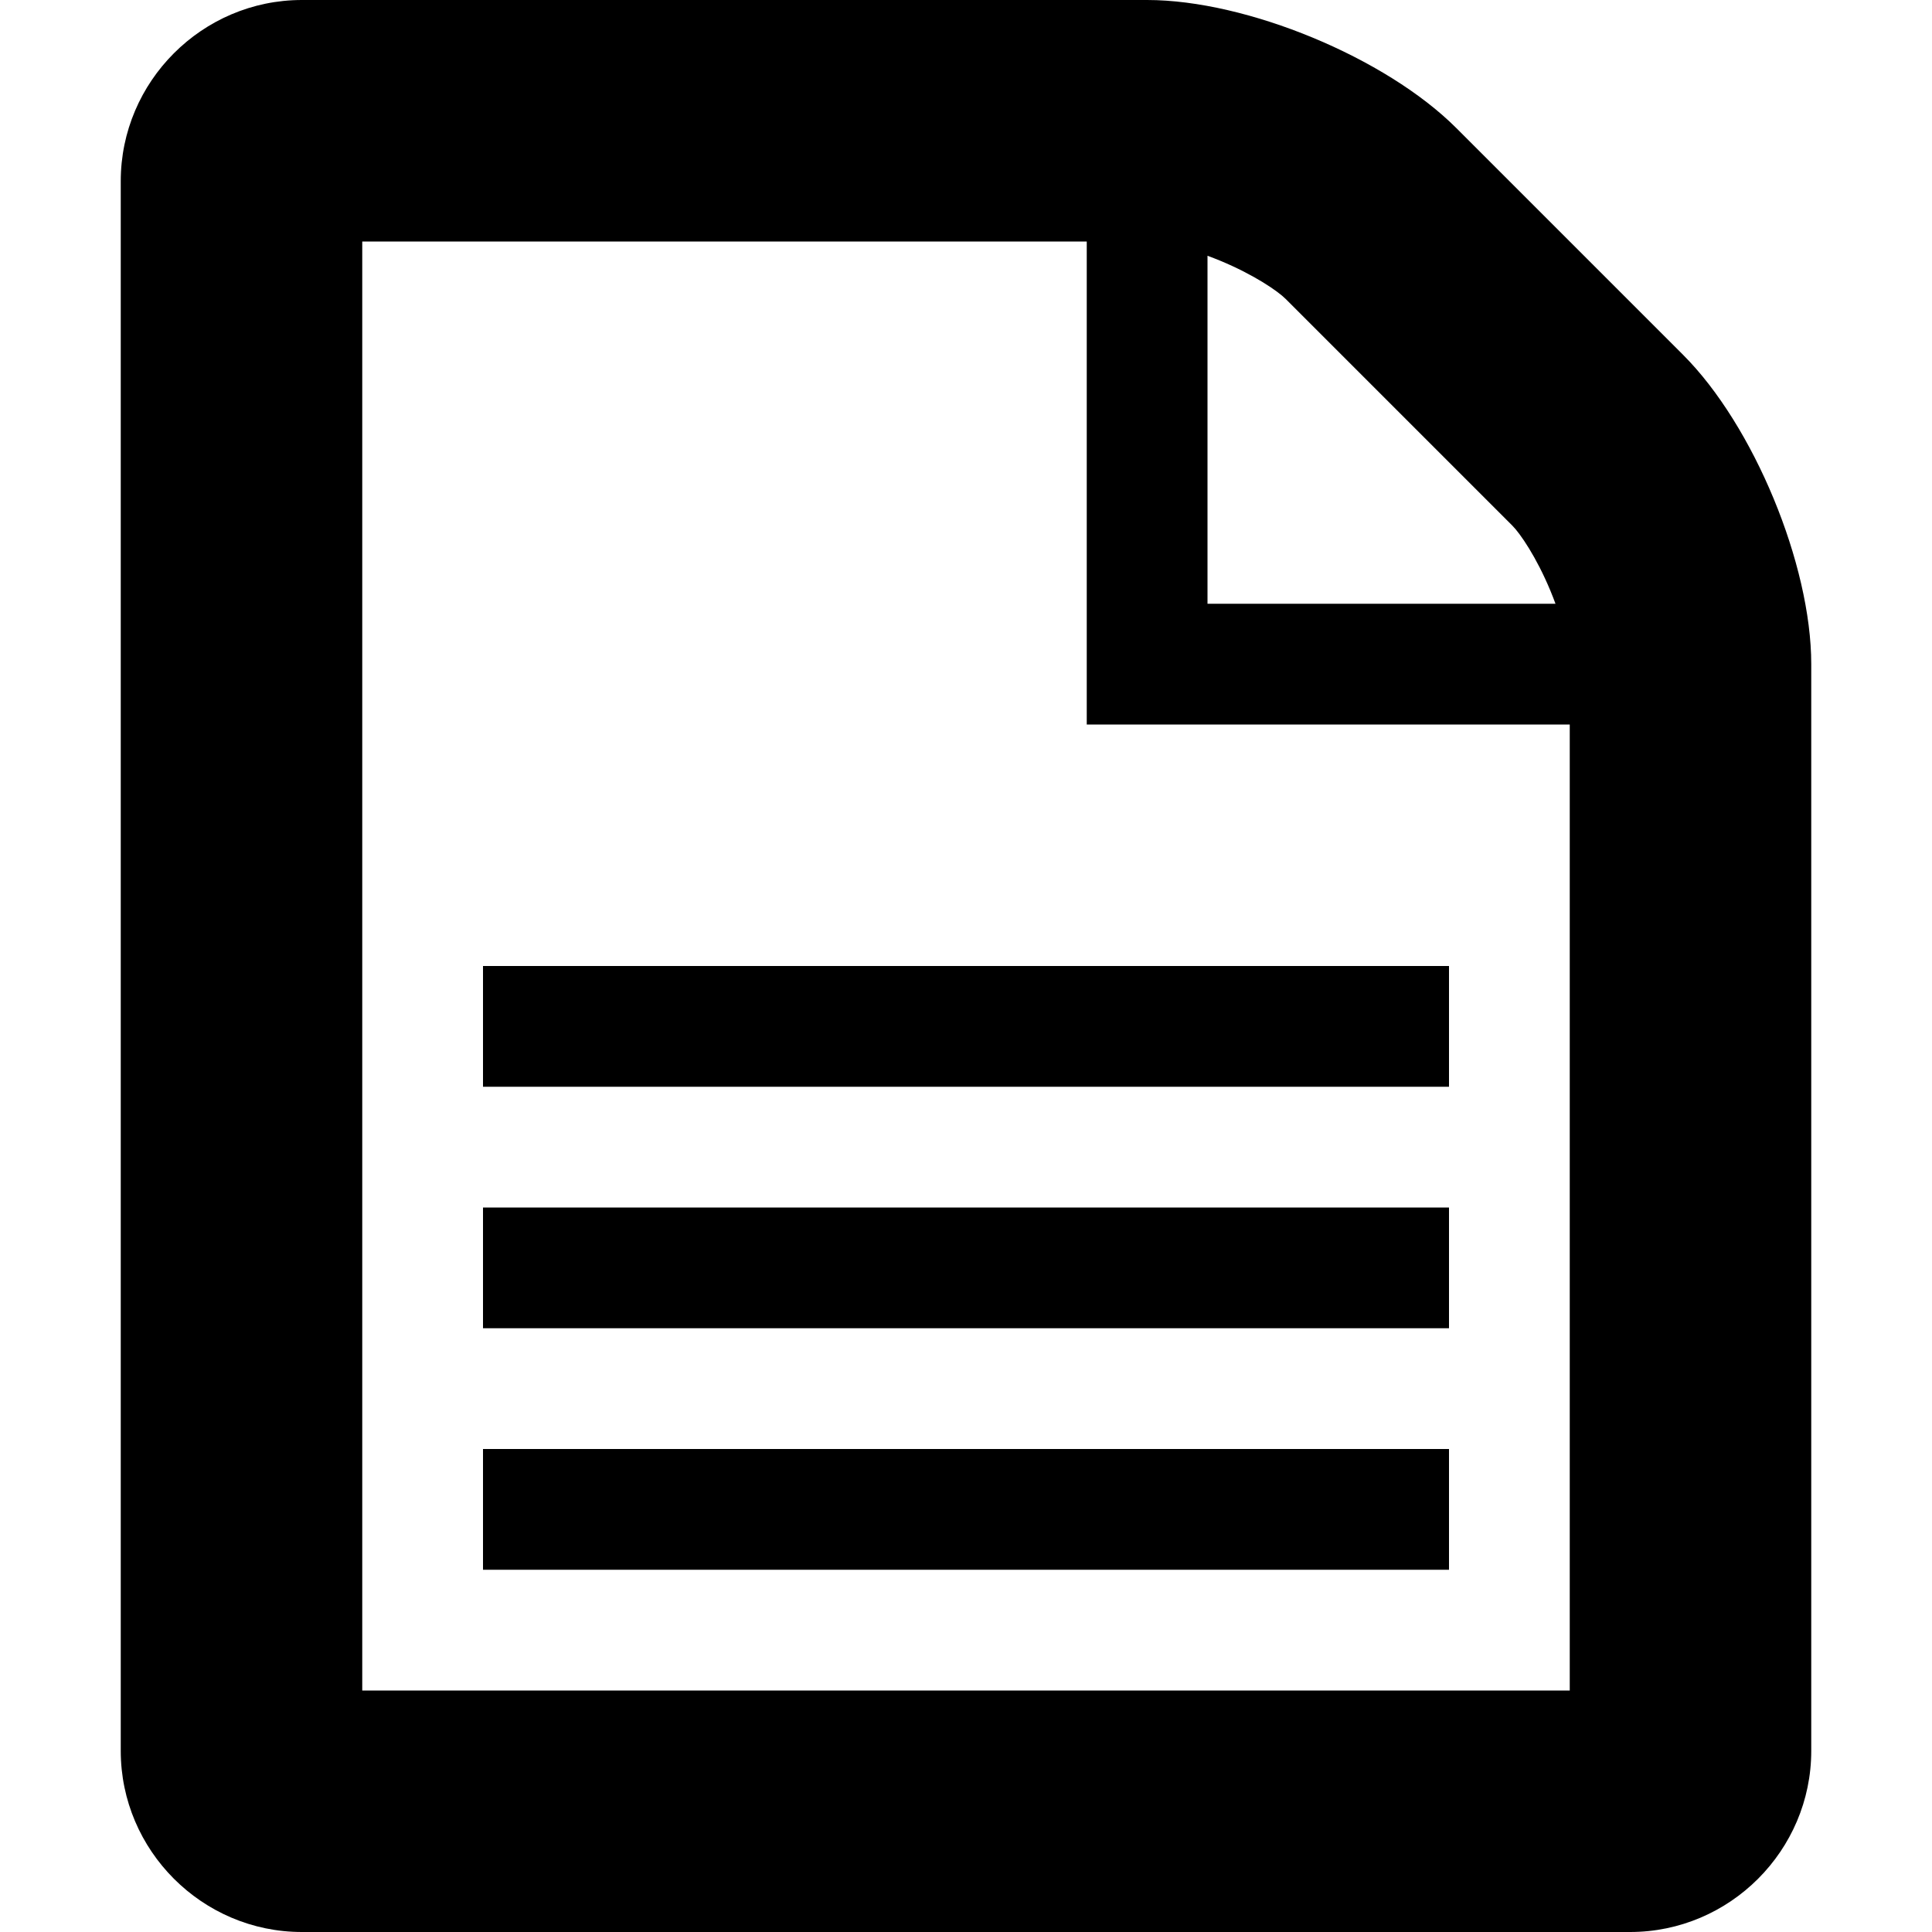
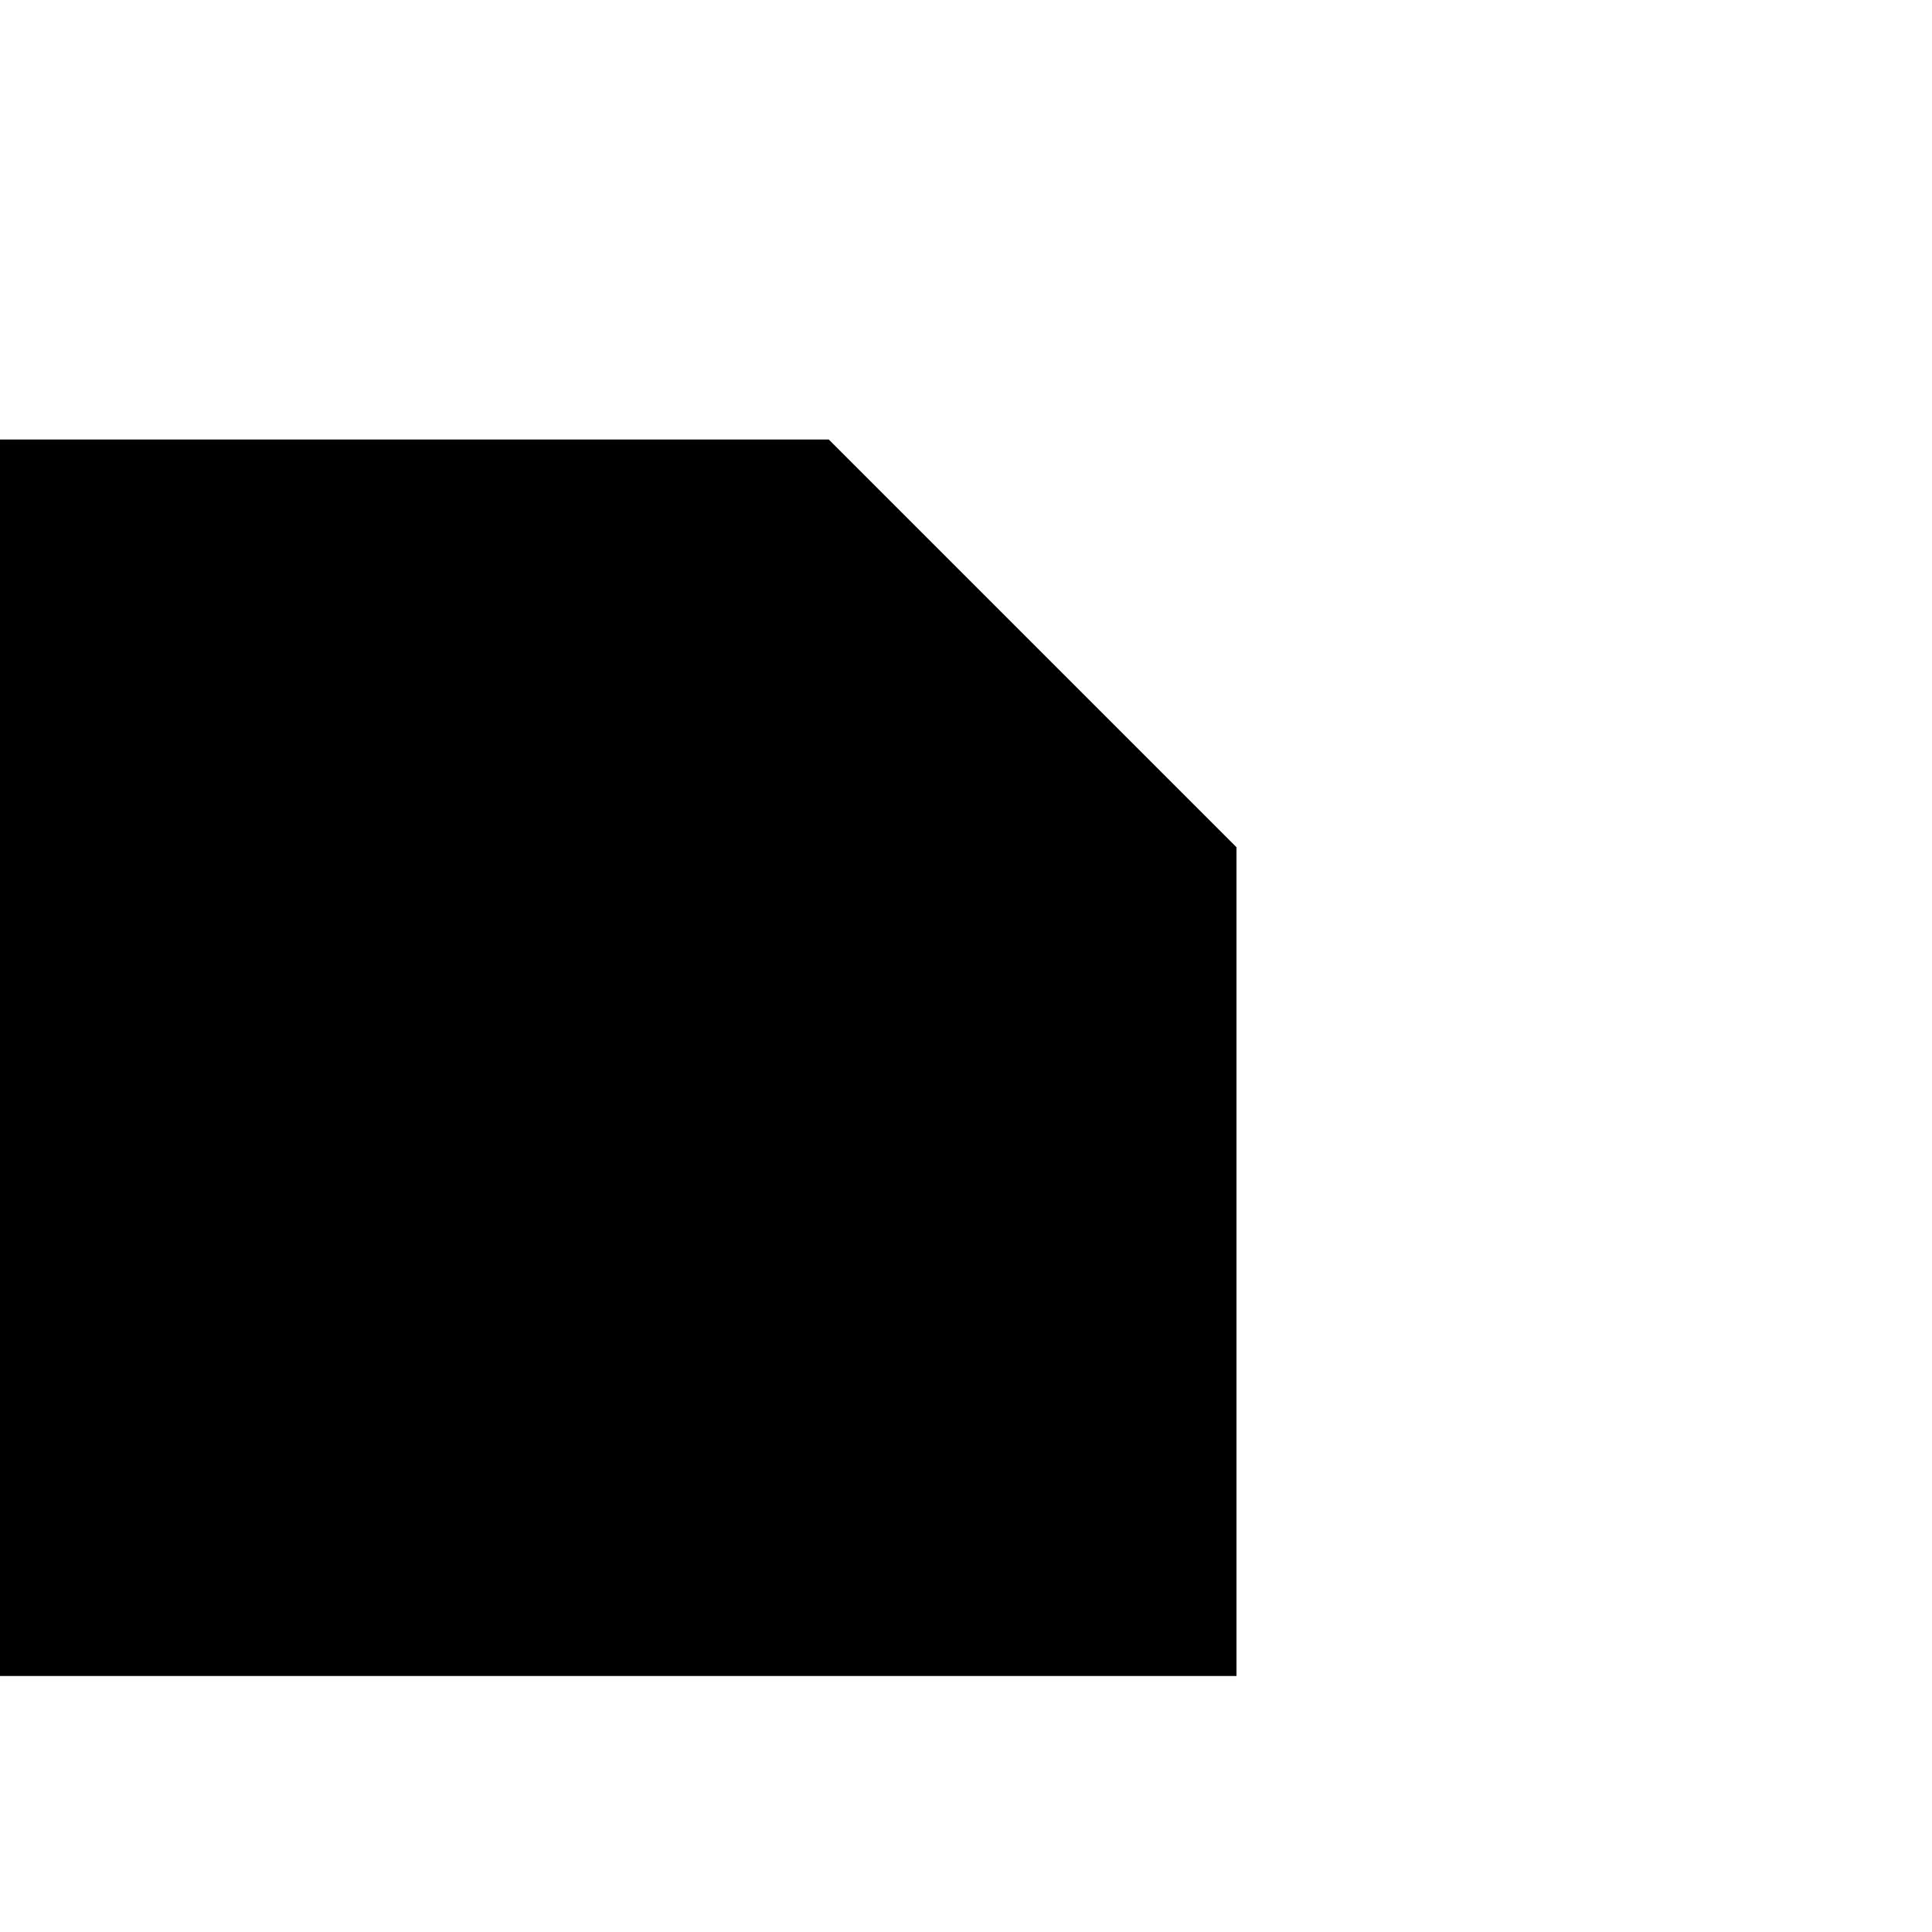
- <svg xmlns="http://www.w3.org/2000/svg" class="metadata" data-author="Keyamoon" data-authorlink="http://keyamoon.com/" data-license="CC BY 3.0" data-licenselink="http://creativecommons.org/licenses/by/3.0/" width="512" height="512" viewBox="0 0 512 512" data-tags="file, list, paper, page, document" style="margin-left: 8px; margin-top: 8px;">
-   <path d="M 446.059,94.059l-60.117-60.118C 367.273,15.273, 330.40,0.00, 304.00,0.00L 80.00,0.00 C 53.60,0.00, 32.00,21.60, 32.00,48.00l0.00,416.00 c0.00,26.40, 21.60,48.00, 48.00,48.00l 352.00,0.00 c 26.40,0.00, 48.00-21.60, 48.00-48.00L 480.00,176.00 C 480.00,149.60, 464.727,112.727, 446.059,94.059z M 320.00,67.781c 1.098,0.402, 2.226,0.84, 3.379,1.318 c 9.03,3.741, 15.299,8.088, 17.308,10.097l 60.118,60.119c 2.009,2.009, 6.356,8.277, 10.097,17.307c 0.478,1.153, 0.916,2.281, 1.318,3.378 L 320.00,160.00 L 320.00,67.781 z M 416.00,448.00L 96.00,448.00 L 96.00,64.00 l 192.00,0.00 l0.00,128.00 l 128.00,0.00 L 416.00,448.00 zM 128.00,256.00L 384.00,256.00L 384.00,288.00L 128.00,288.00zM 128.00,320.00L 384.00,320.00L 384.00,352.00L 128.00,352.00zM 128.00,384.00L 384.00,384.00L 384.00,416.00L 128.00,416.00z" />
+ <svg xmlns="http://www.w3.org/2000/svg" version="1.1" id="Layer_1" x="0px" y="0px" width="100px" height="100px" viewBox="0 0 100 100" enable-background="new 0 0 100 100" xml:space="preserve">
+   <g id="Layer_2">
+ </g>
+   <g id="Layer_2_1_">
+ </g>
+   <polygon points="42.899,22.75 0,22.75 0,86.75 64,86.75 64,43.851 " />
</svg>
